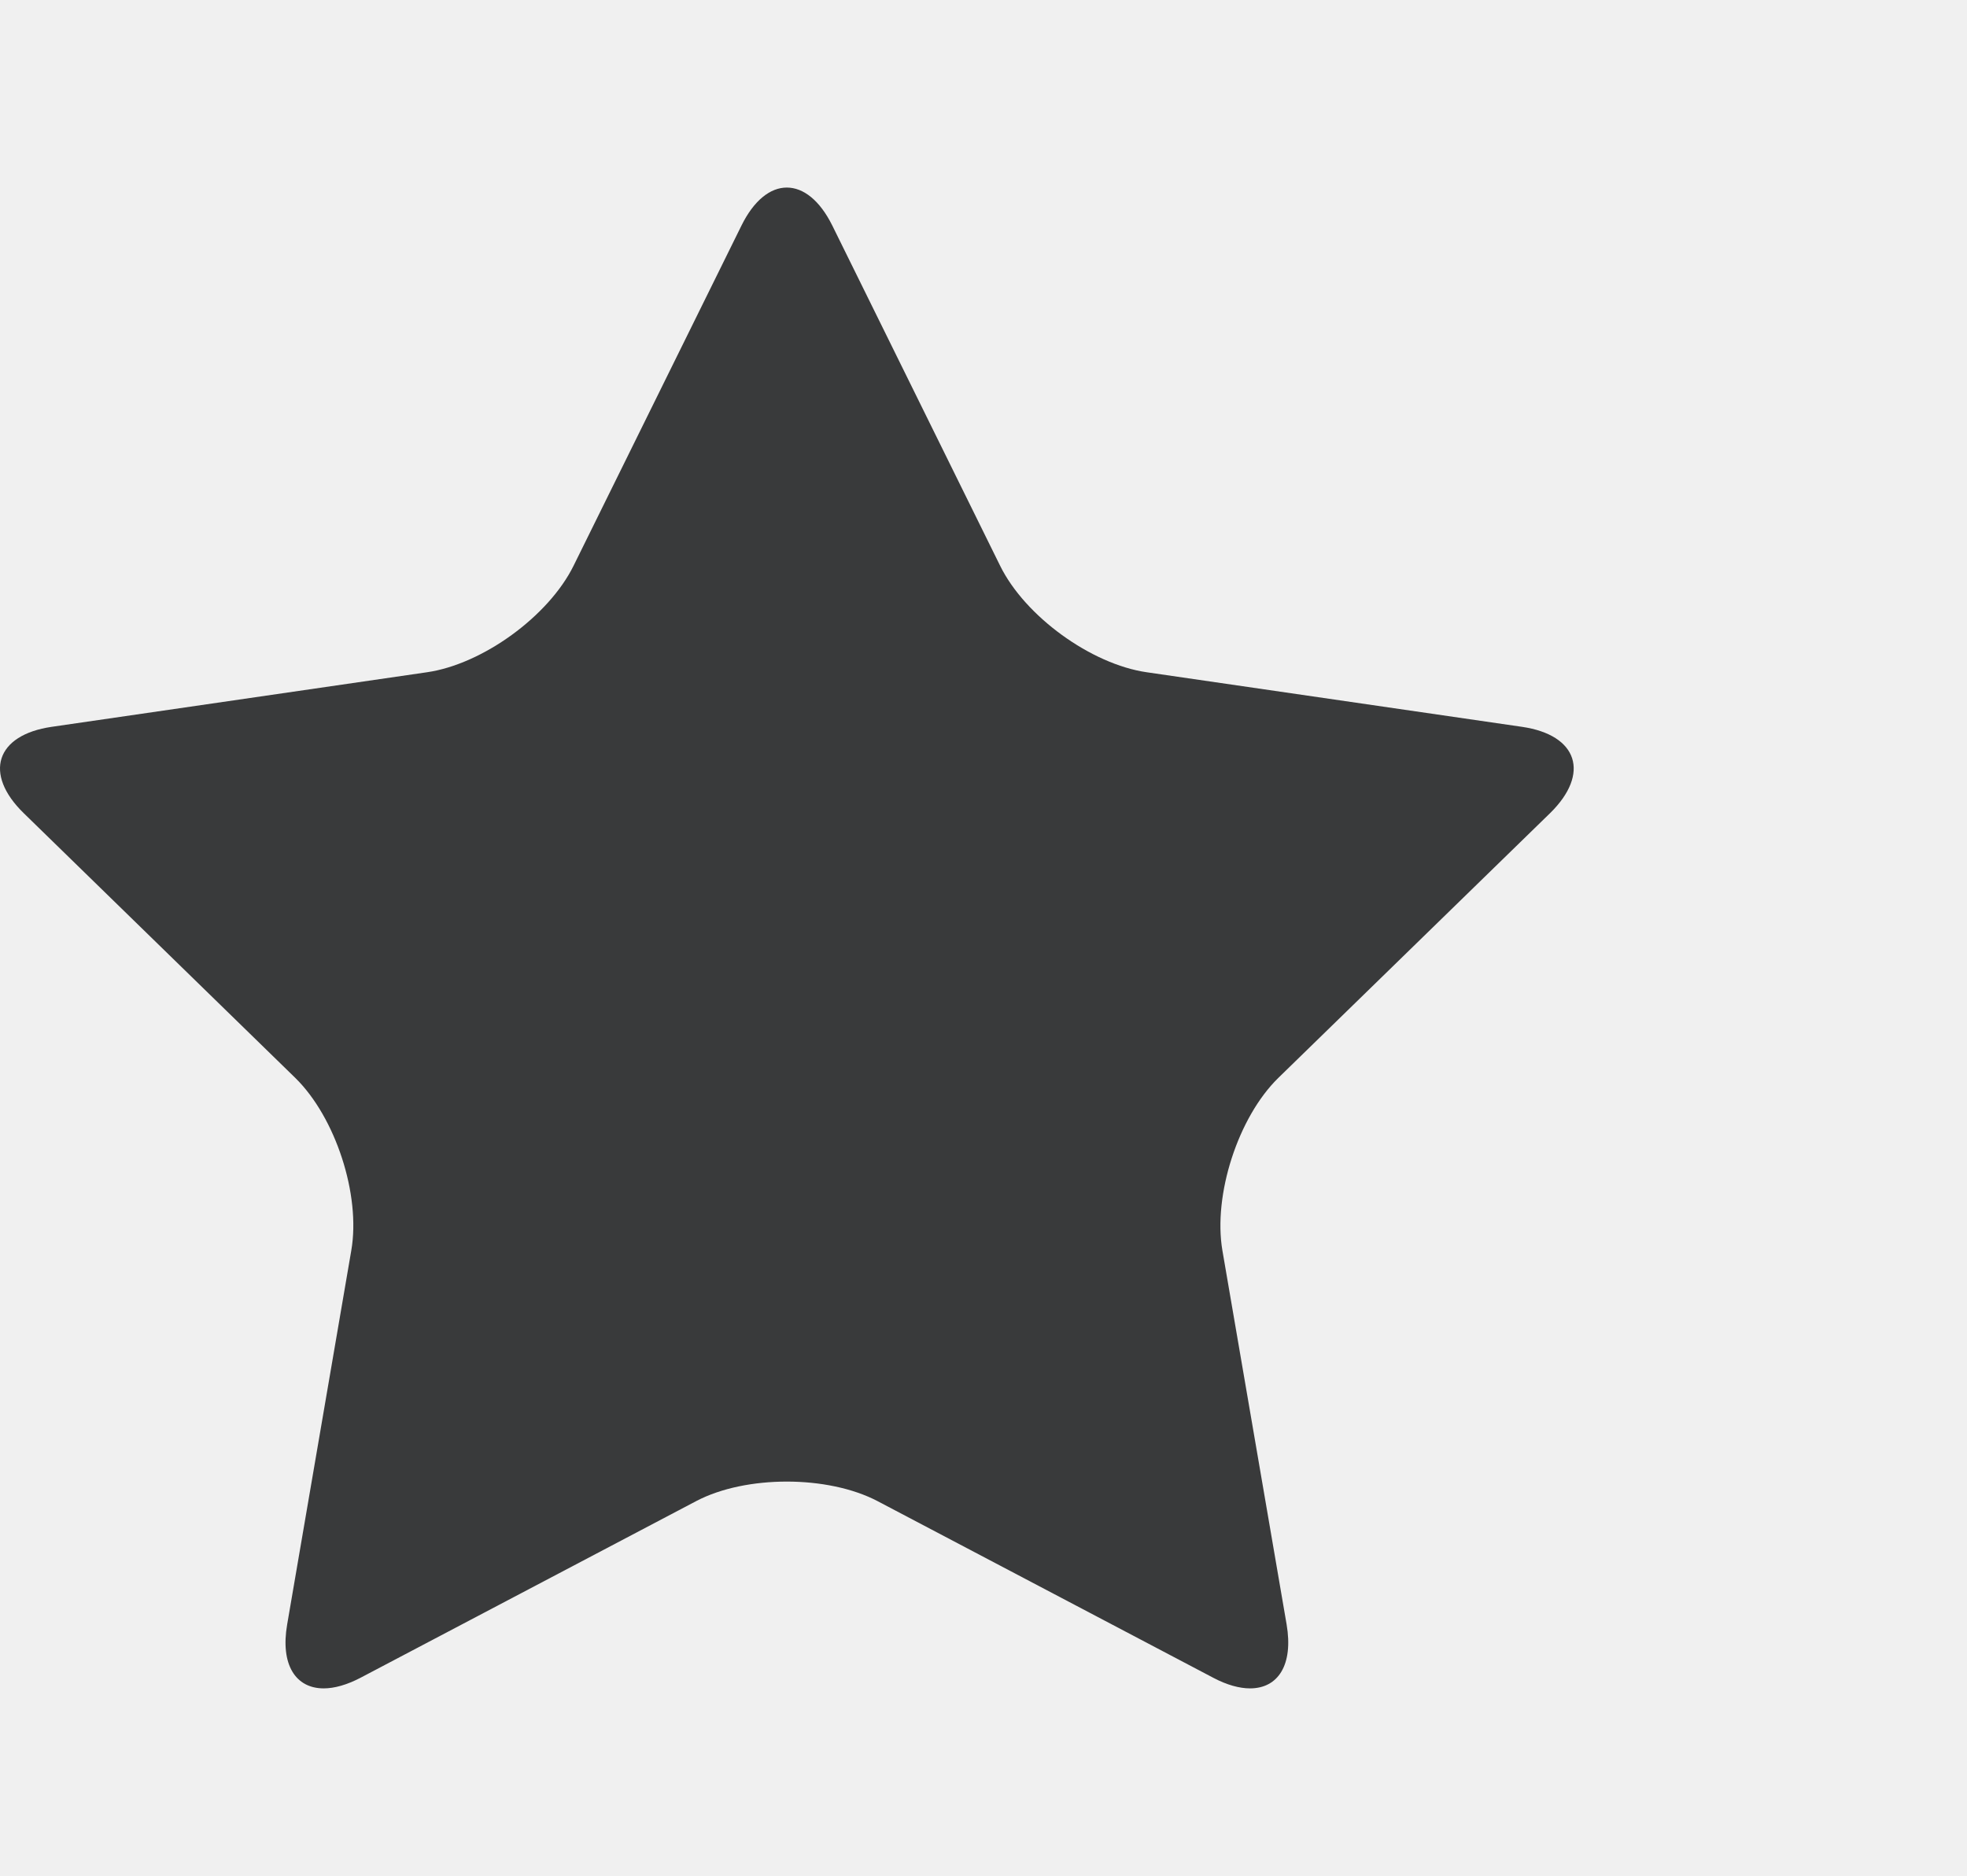
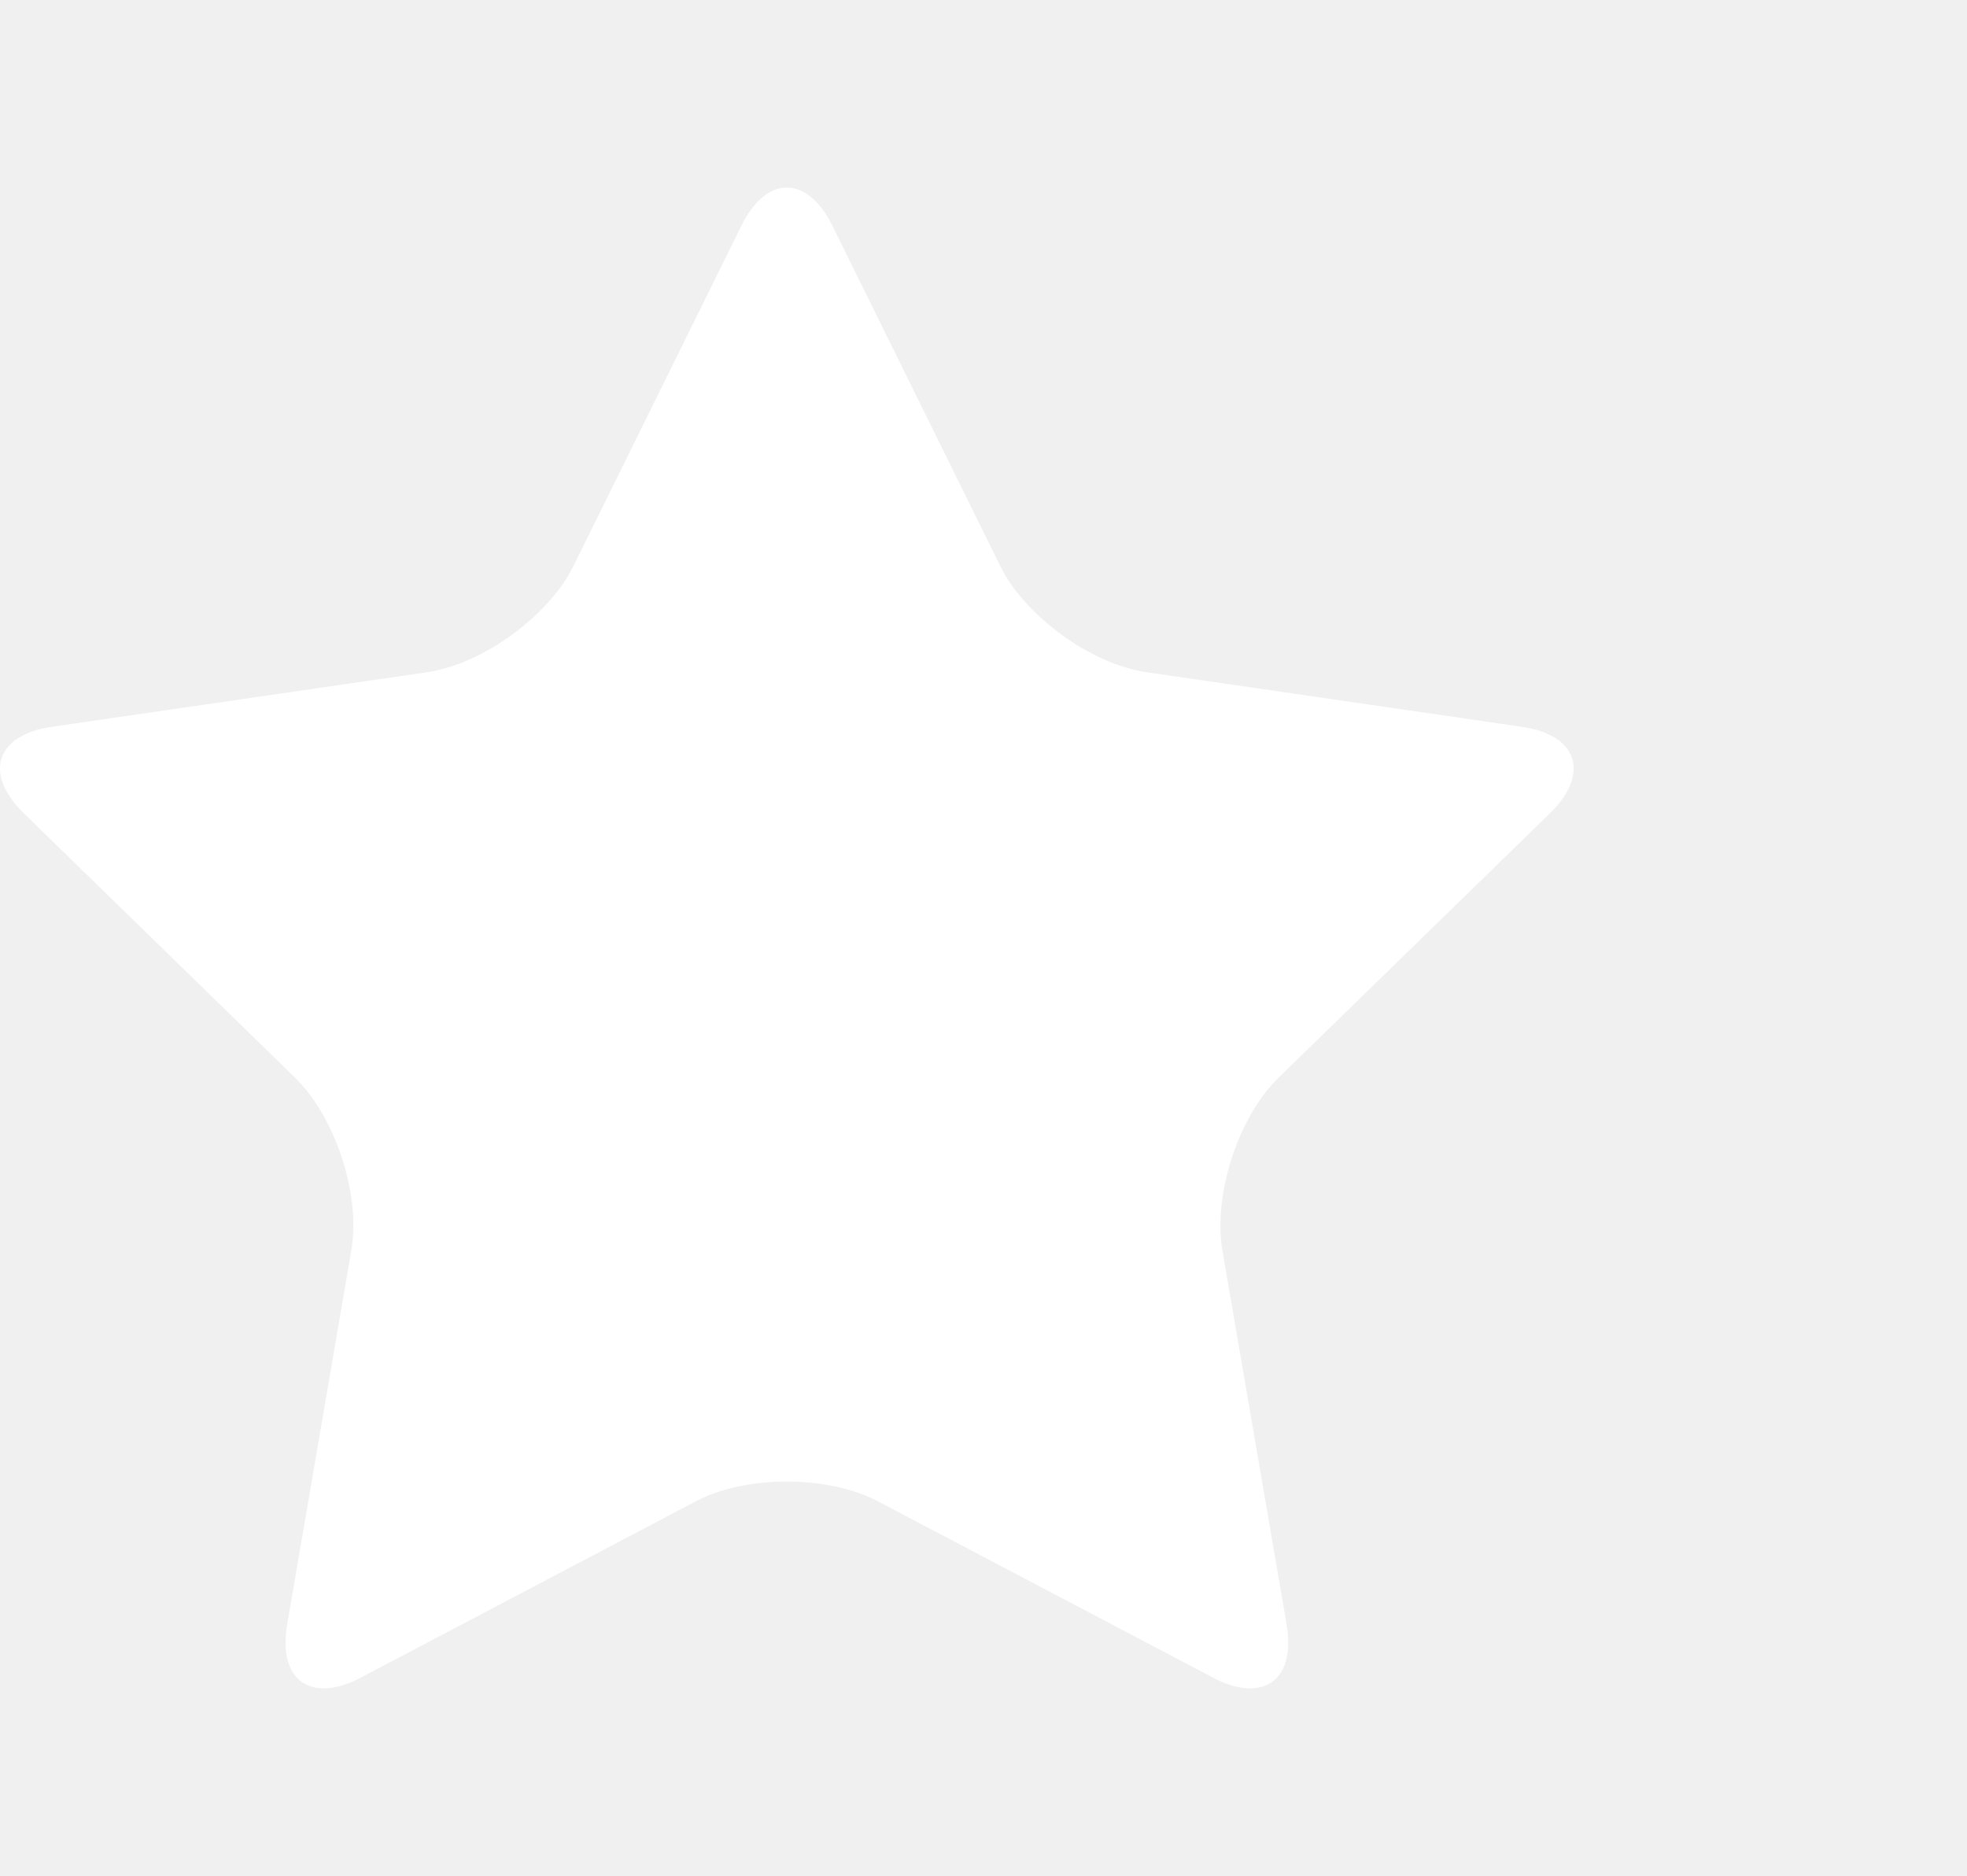
<svg xmlns="http://www.w3.org/2000/svg" version="1.0" id="Ebene_1" x="0px" y="0px" width="21.775px" height="20.762px" viewBox="0 0 21.775 20.762" enable-background="new 0 0 21.775 20.762" xml:space="preserve">
-   <path fill="#393A3B" d="M8.71,2.076c-0.182,0-0.363,0.14-0.501,0.419L6.35,6.261c-0.276,0.56-1.008,1.091-1.624,1.18L0.572,8.045  C-0.046,8.135-0.185,8.564,0.262,9l3.007,2.931c0.446,0.437,0.726,1.295,0.62,1.909l-0.71,4.14  c-0.077,0.446,0.094,0.708,0.404,0.708c0.118,0,0.255-0.038,0.407-0.117l3.717-1.956c0.276-0.145,0.641-0.216,1.003-0.216  c0.364,0,0.729,0.072,1.004,0.216l3.718,1.956c0.149,0.079,0.289,0.117,0.406,0.117c0.312,0,0.481-0.262,0.405-0.708l-0.711-4.14  c-0.104-0.614,0.174-1.474,0.619-1.909L17.16,9c0.446-0.437,0.307-0.865-0.311-0.955l-4.154-0.604  c-0.617-0.089-1.349-0.62-1.624-1.18L9.213,2.495C9.074,2.216,8.893,2.076,8.71,2.076L8.71,2.076z" />
+   <path fill="#FFFFFF" d="M8.71,2.076c-0.182,0-0.363,0.14-0.501,0.419L6.35,6.261c-0.276,0.56-1.008,1.091-1.624,1.18L0.572,8.045  C-0.046,8.135-0.185,8.564,0.262,9l3.007,2.931c0.446,0.437,0.726,1.295,0.62,1.909l-0.71,4.14  c-0.077,0.446,0.094,0.708,0.404,0.708c0.118,0,0.255-0.038,0.407-0.117l3.717-1.956c0.276-0.145,0.641-0.216,1.003-0.216  c0.364,0,0.729,0.072,1.004,0.216l3.718,1.956c0.149,0.079,0.289,0.117,0.406,0.117c0.312,0,0.481-0.262,0.405-0.708l-0.711-4.14  c-0.104-0.614,0.174-1.474,0.619-1.909L17.16,9c0.446-0.437,0.307-0.865-0.311-0.955l-4.154-0.604  c-0.617-0.089-1.349-0.62-1.624-1.18L9.213,2.495C9.074,2.216,8.893,2.076,8.71,2.076L8.71,2.076z" />
</svg>
